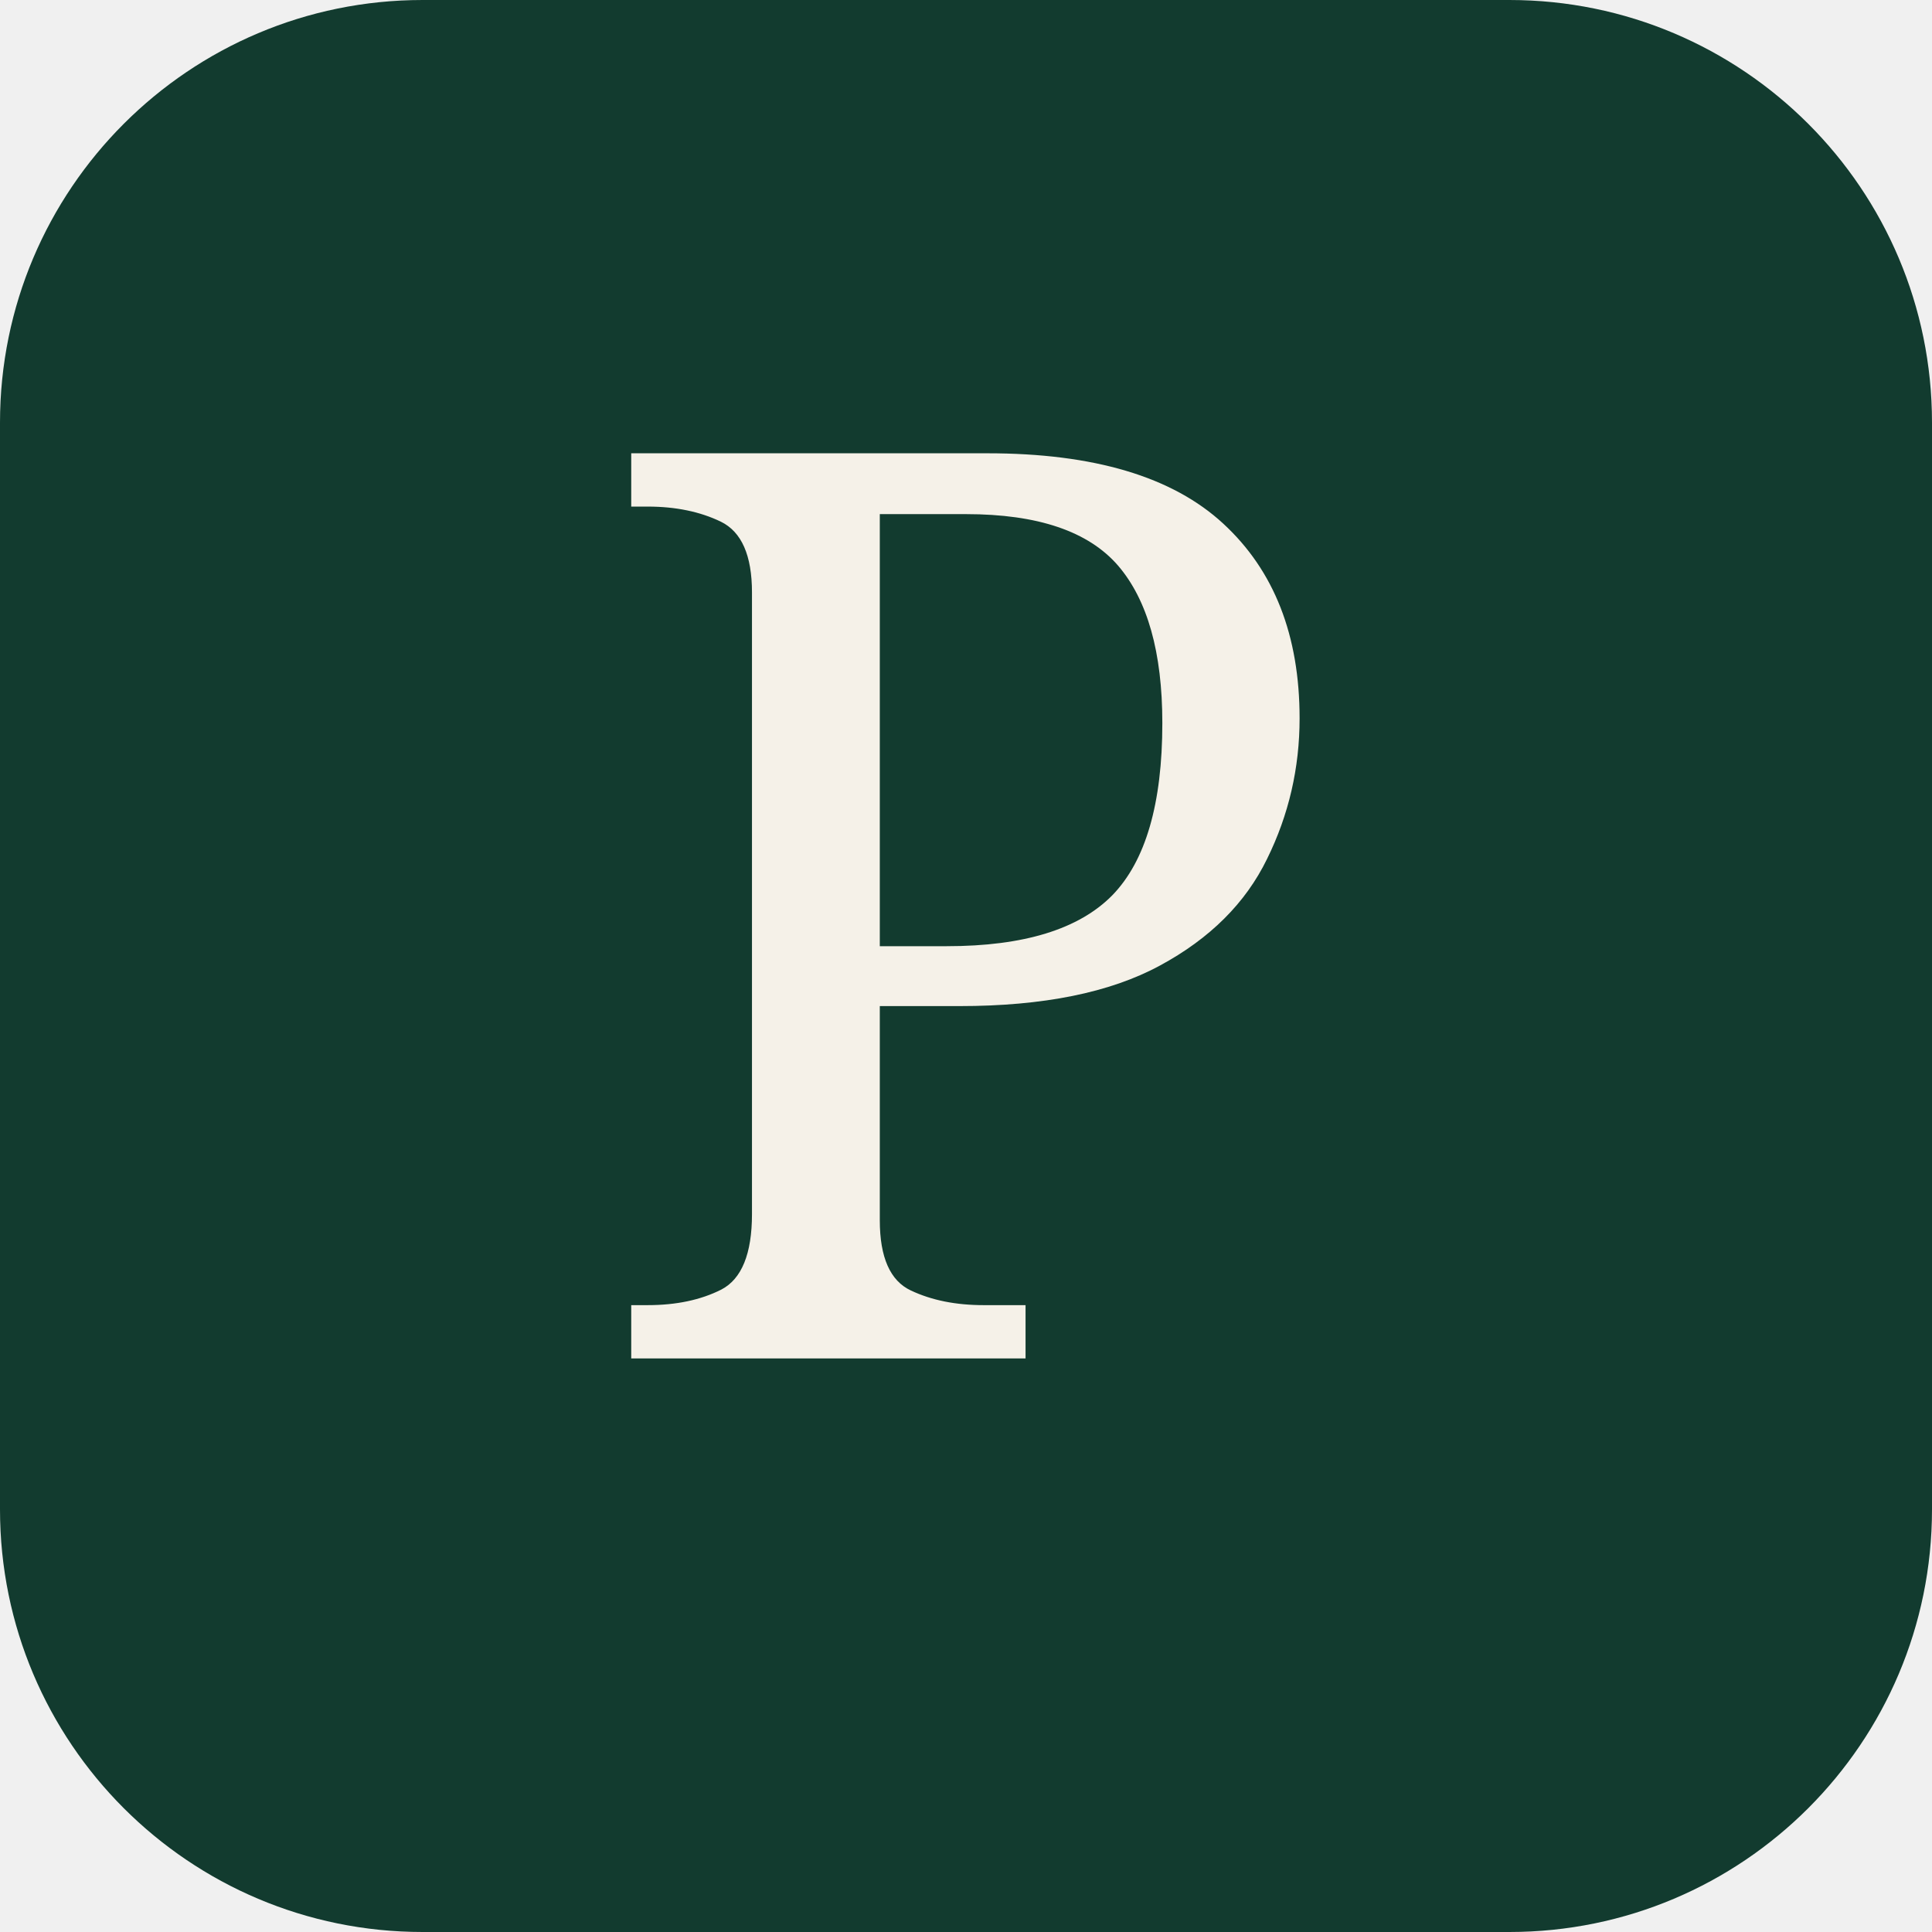
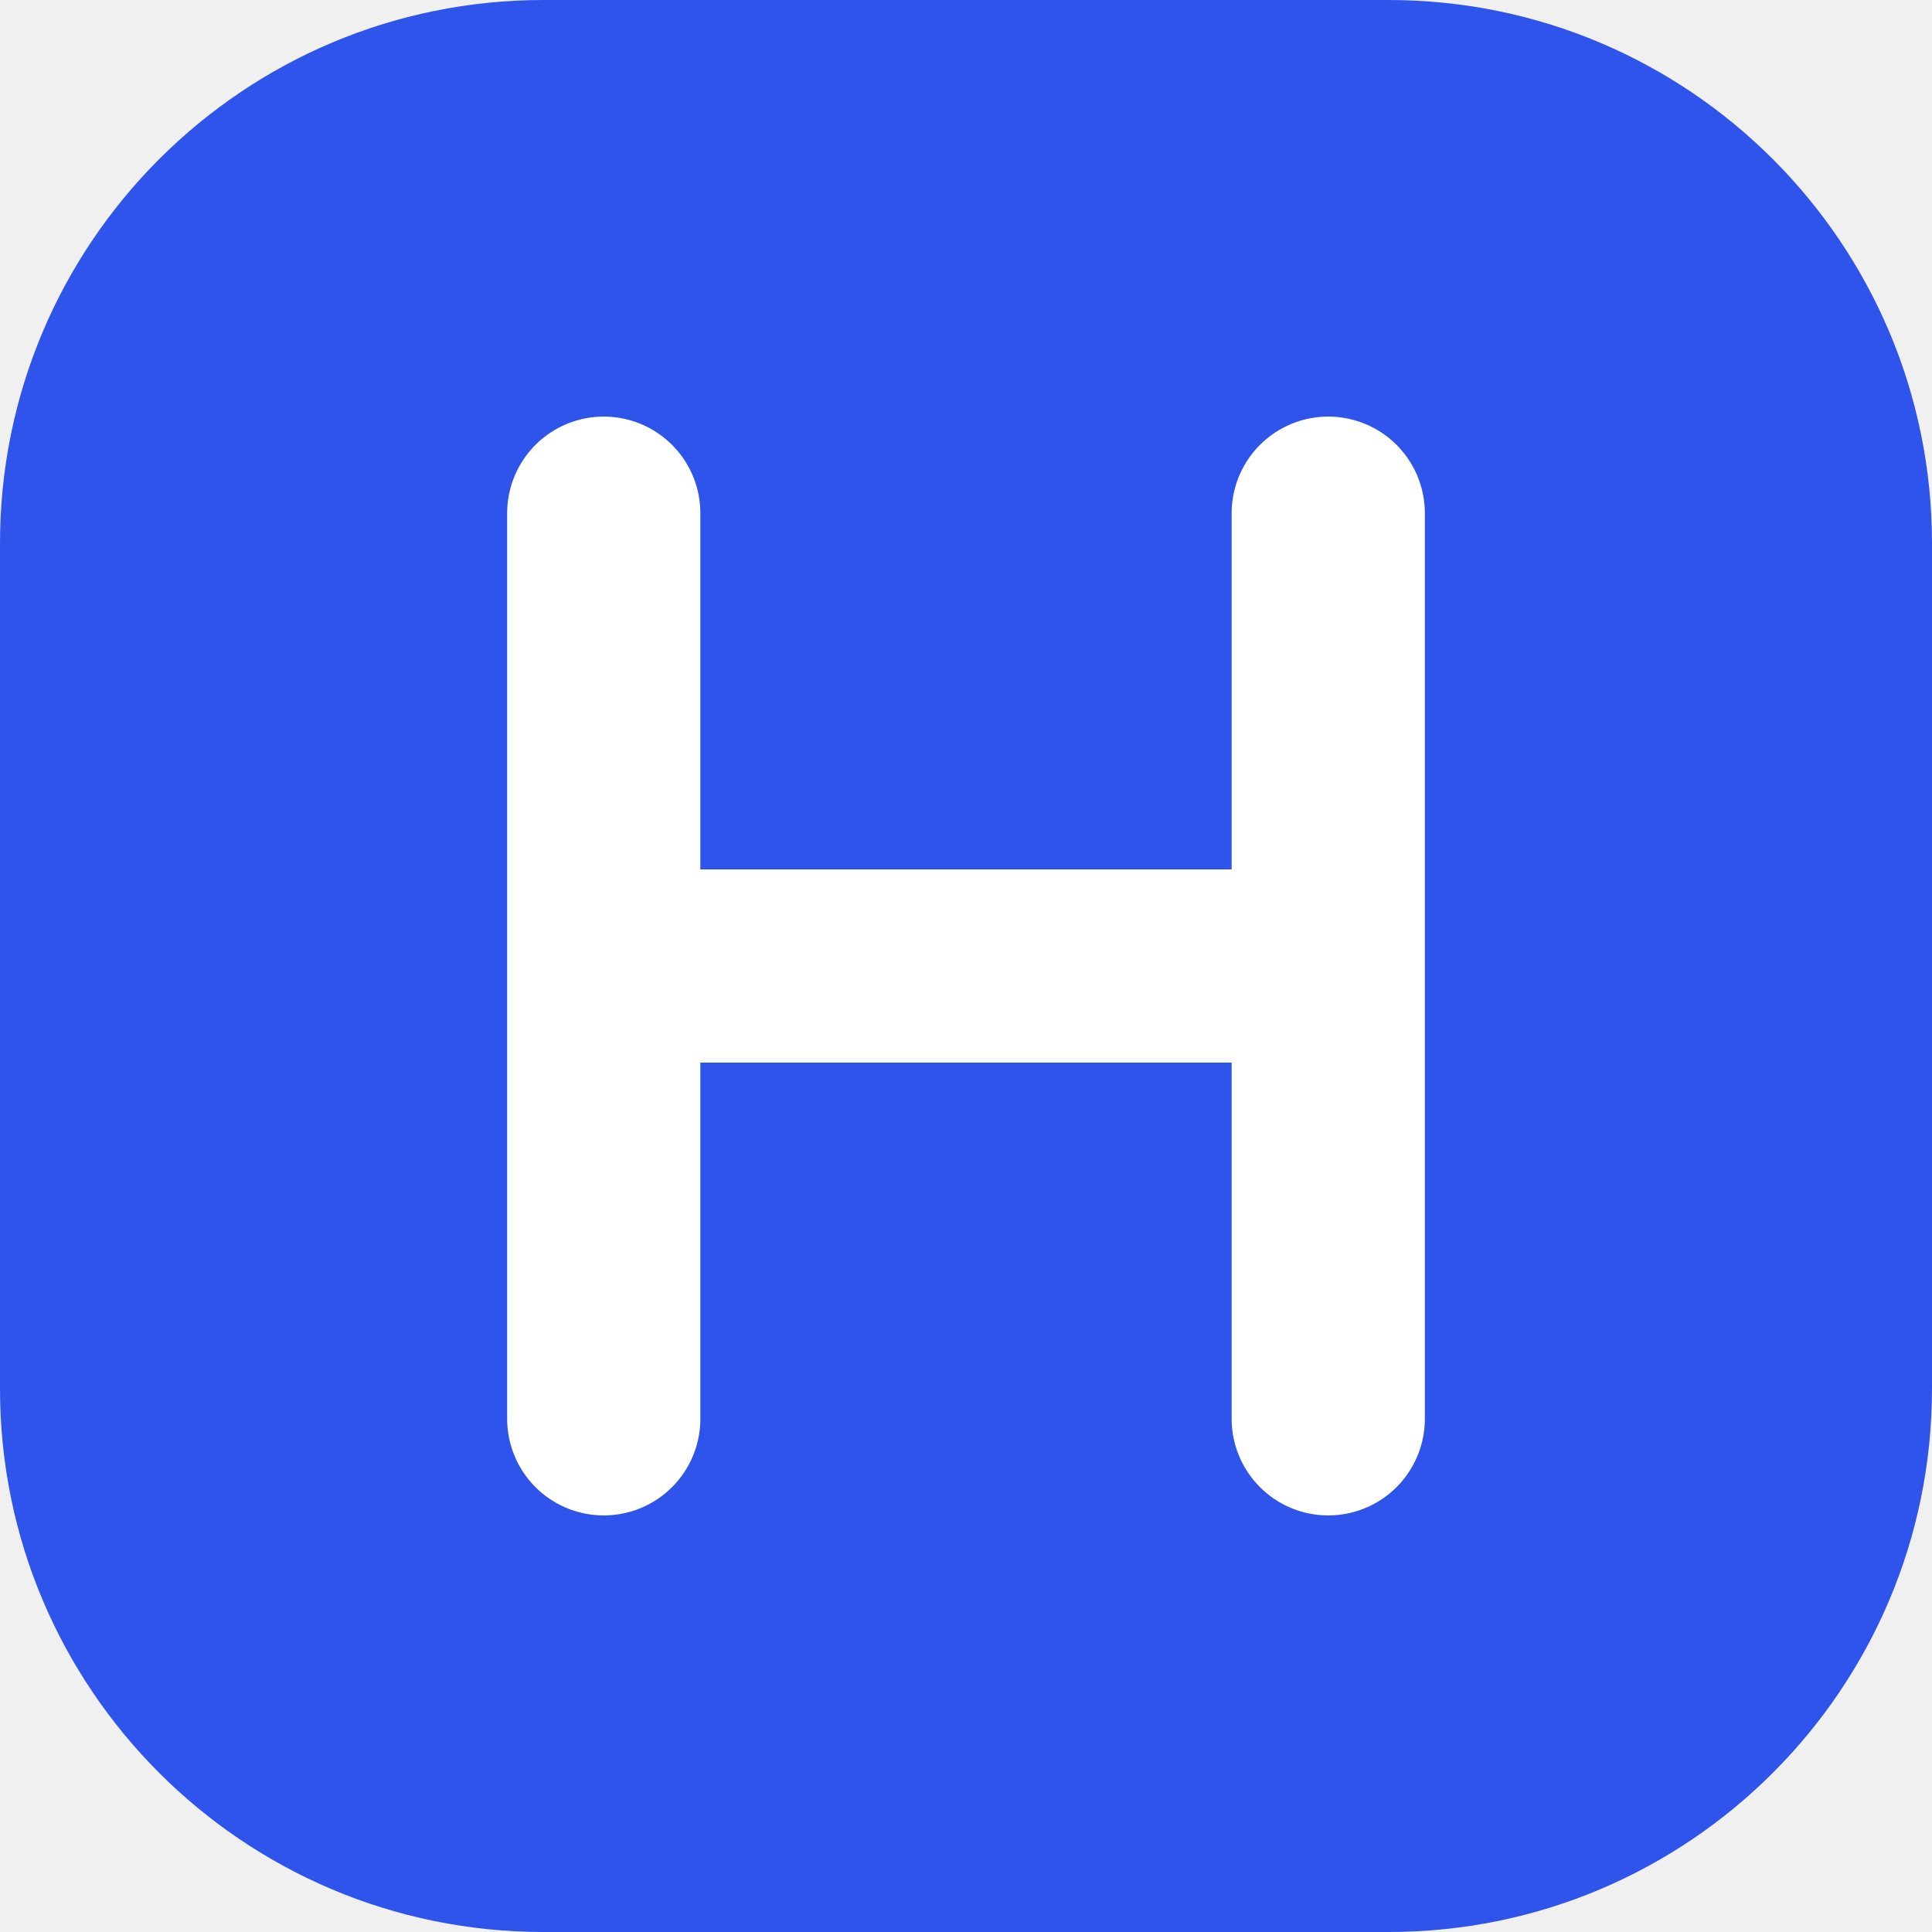
- <svg xmlns="http://www.w3.org/2000/svg" viewBox="0 0 64 64" width="64" height="64">
-   <rect width="64" height="64" rx="14" fill="#123B2F" />
-   <text x="32" y="45" text-anchor="middle" font-family="Instrument Serif, Georgia, serif" font-size="42" fill="#F5F1E8">P</text>
+ <svg xmlns="http://www.w3.org/2000/svg" viewBox="0 0 32 32">
+   <rect width="32" height="32" rx="9" fill="#2F54EB" />
+   <path d="M10 8.5v15M22 8.5v15M10 16h12" stroke="#fff" stroke-width="3.2" stroke-linecap="round" />
</svg>
